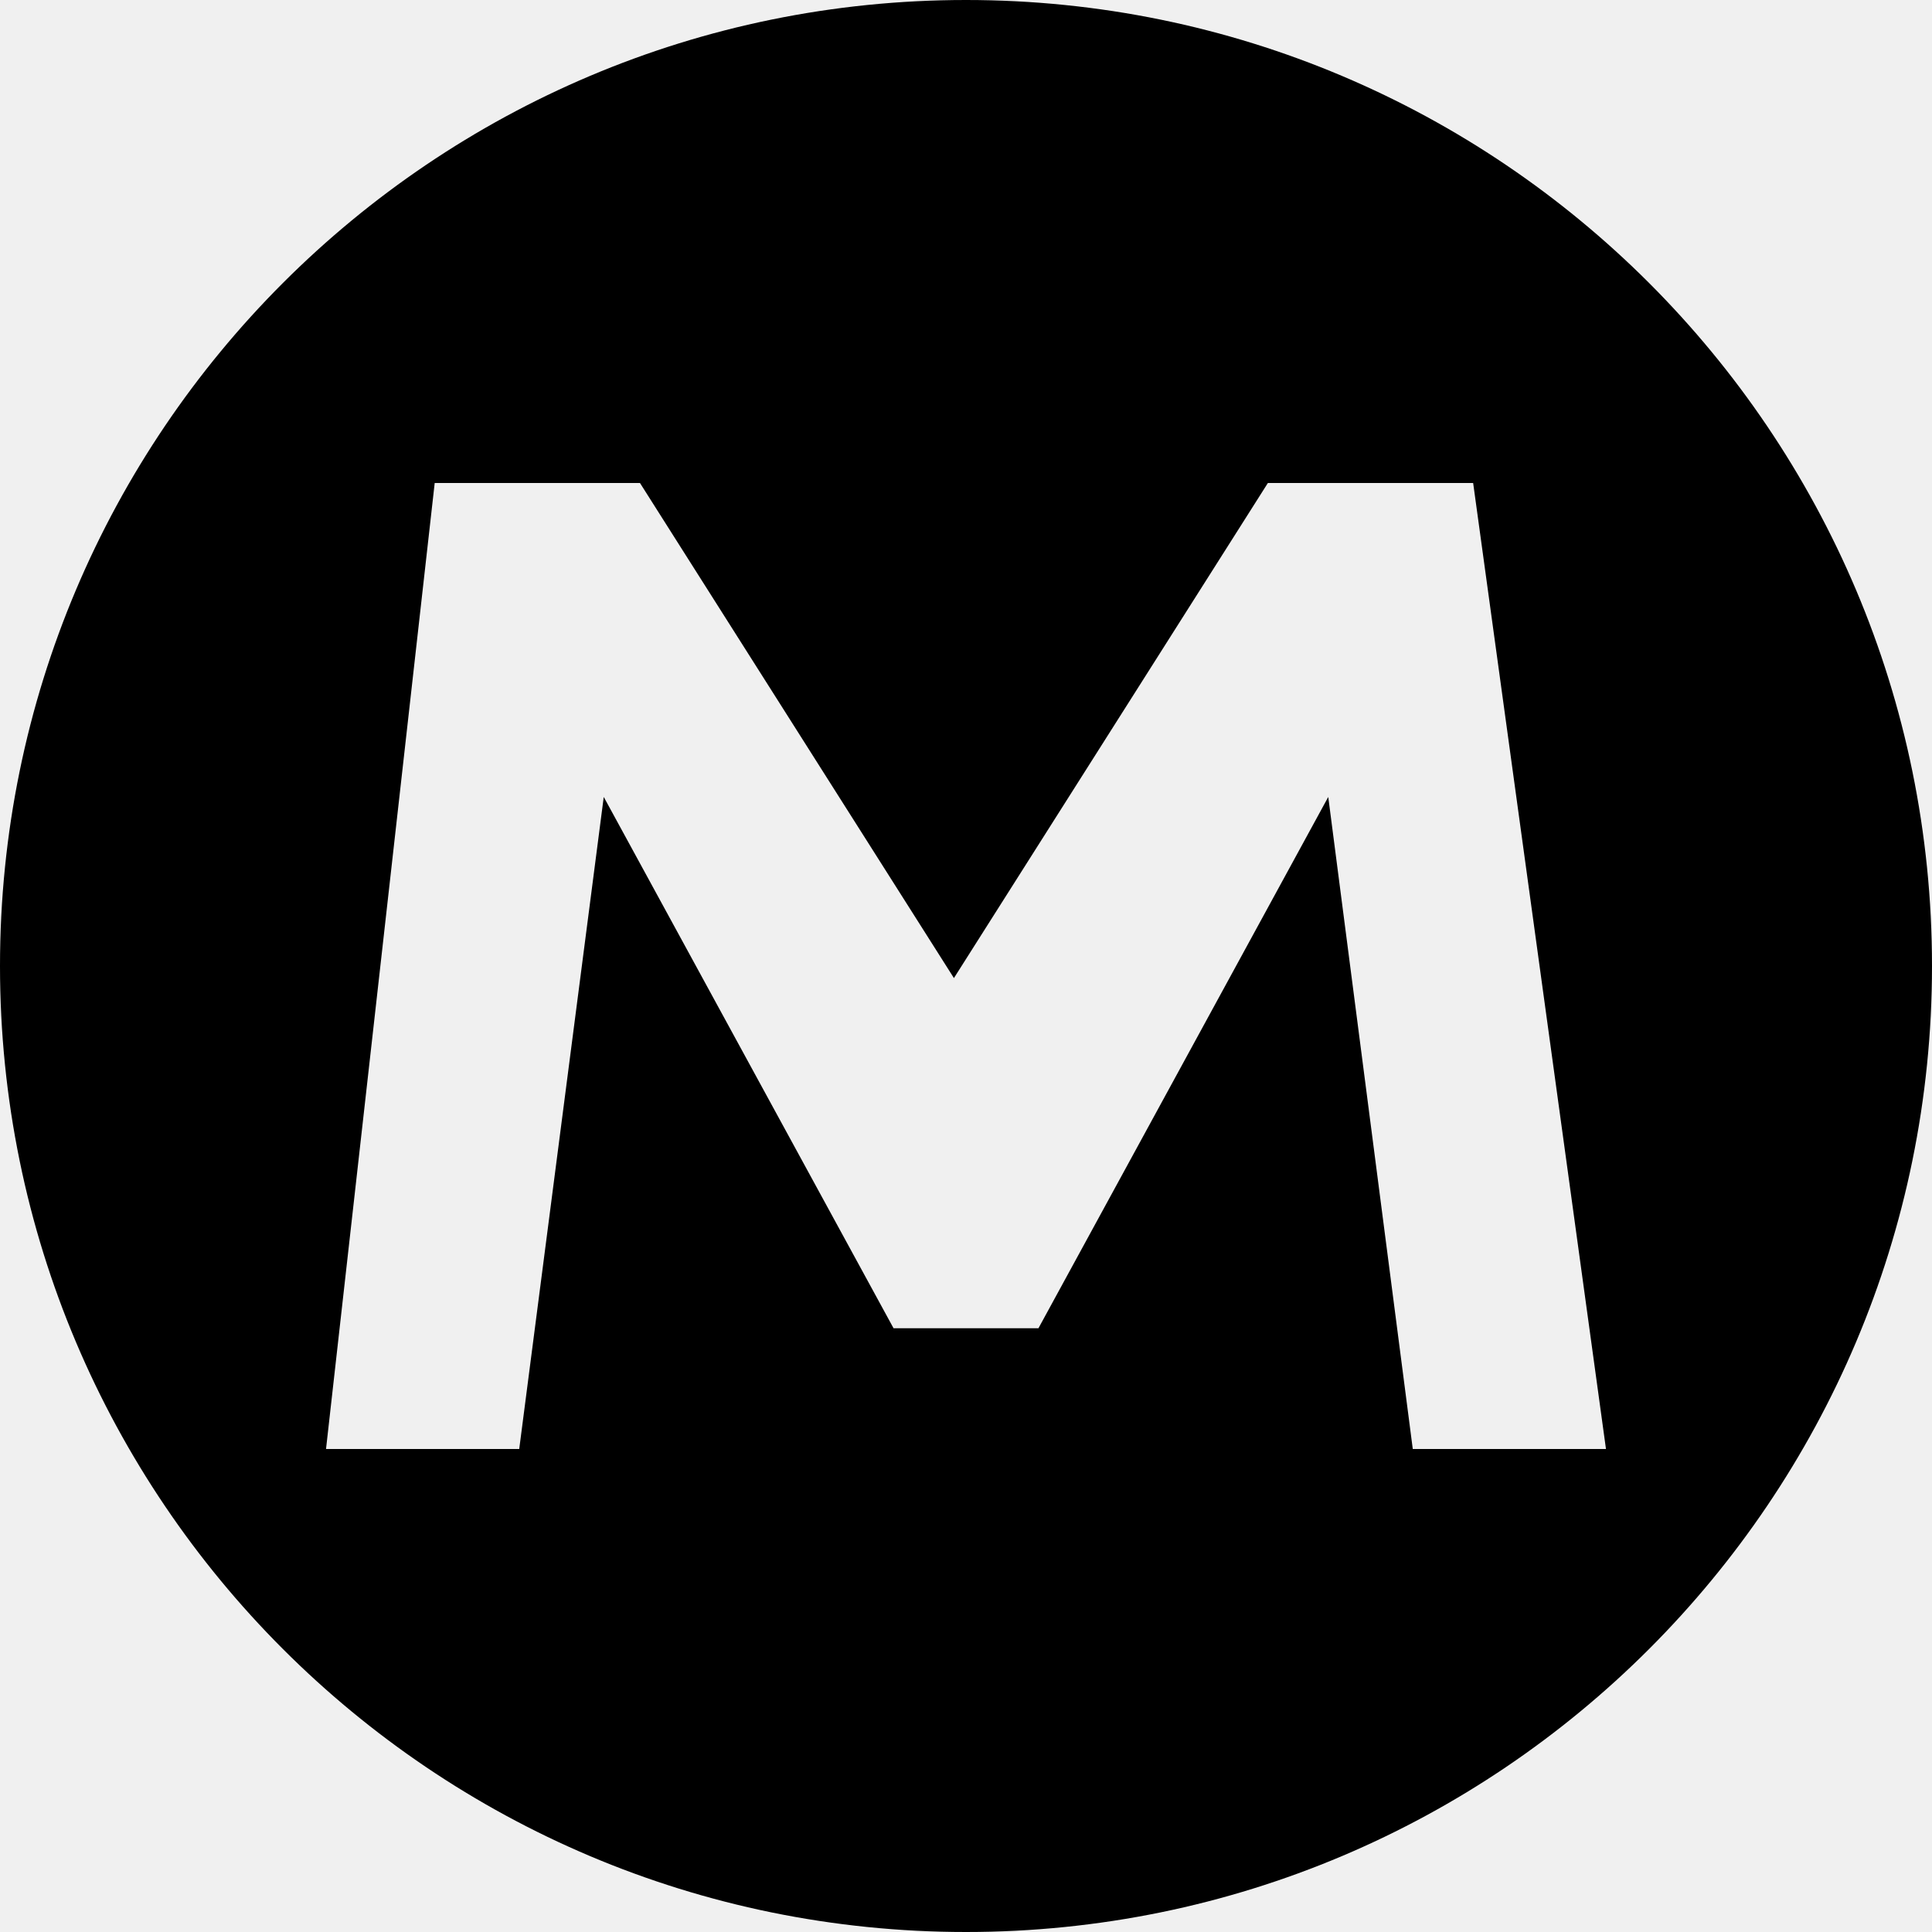
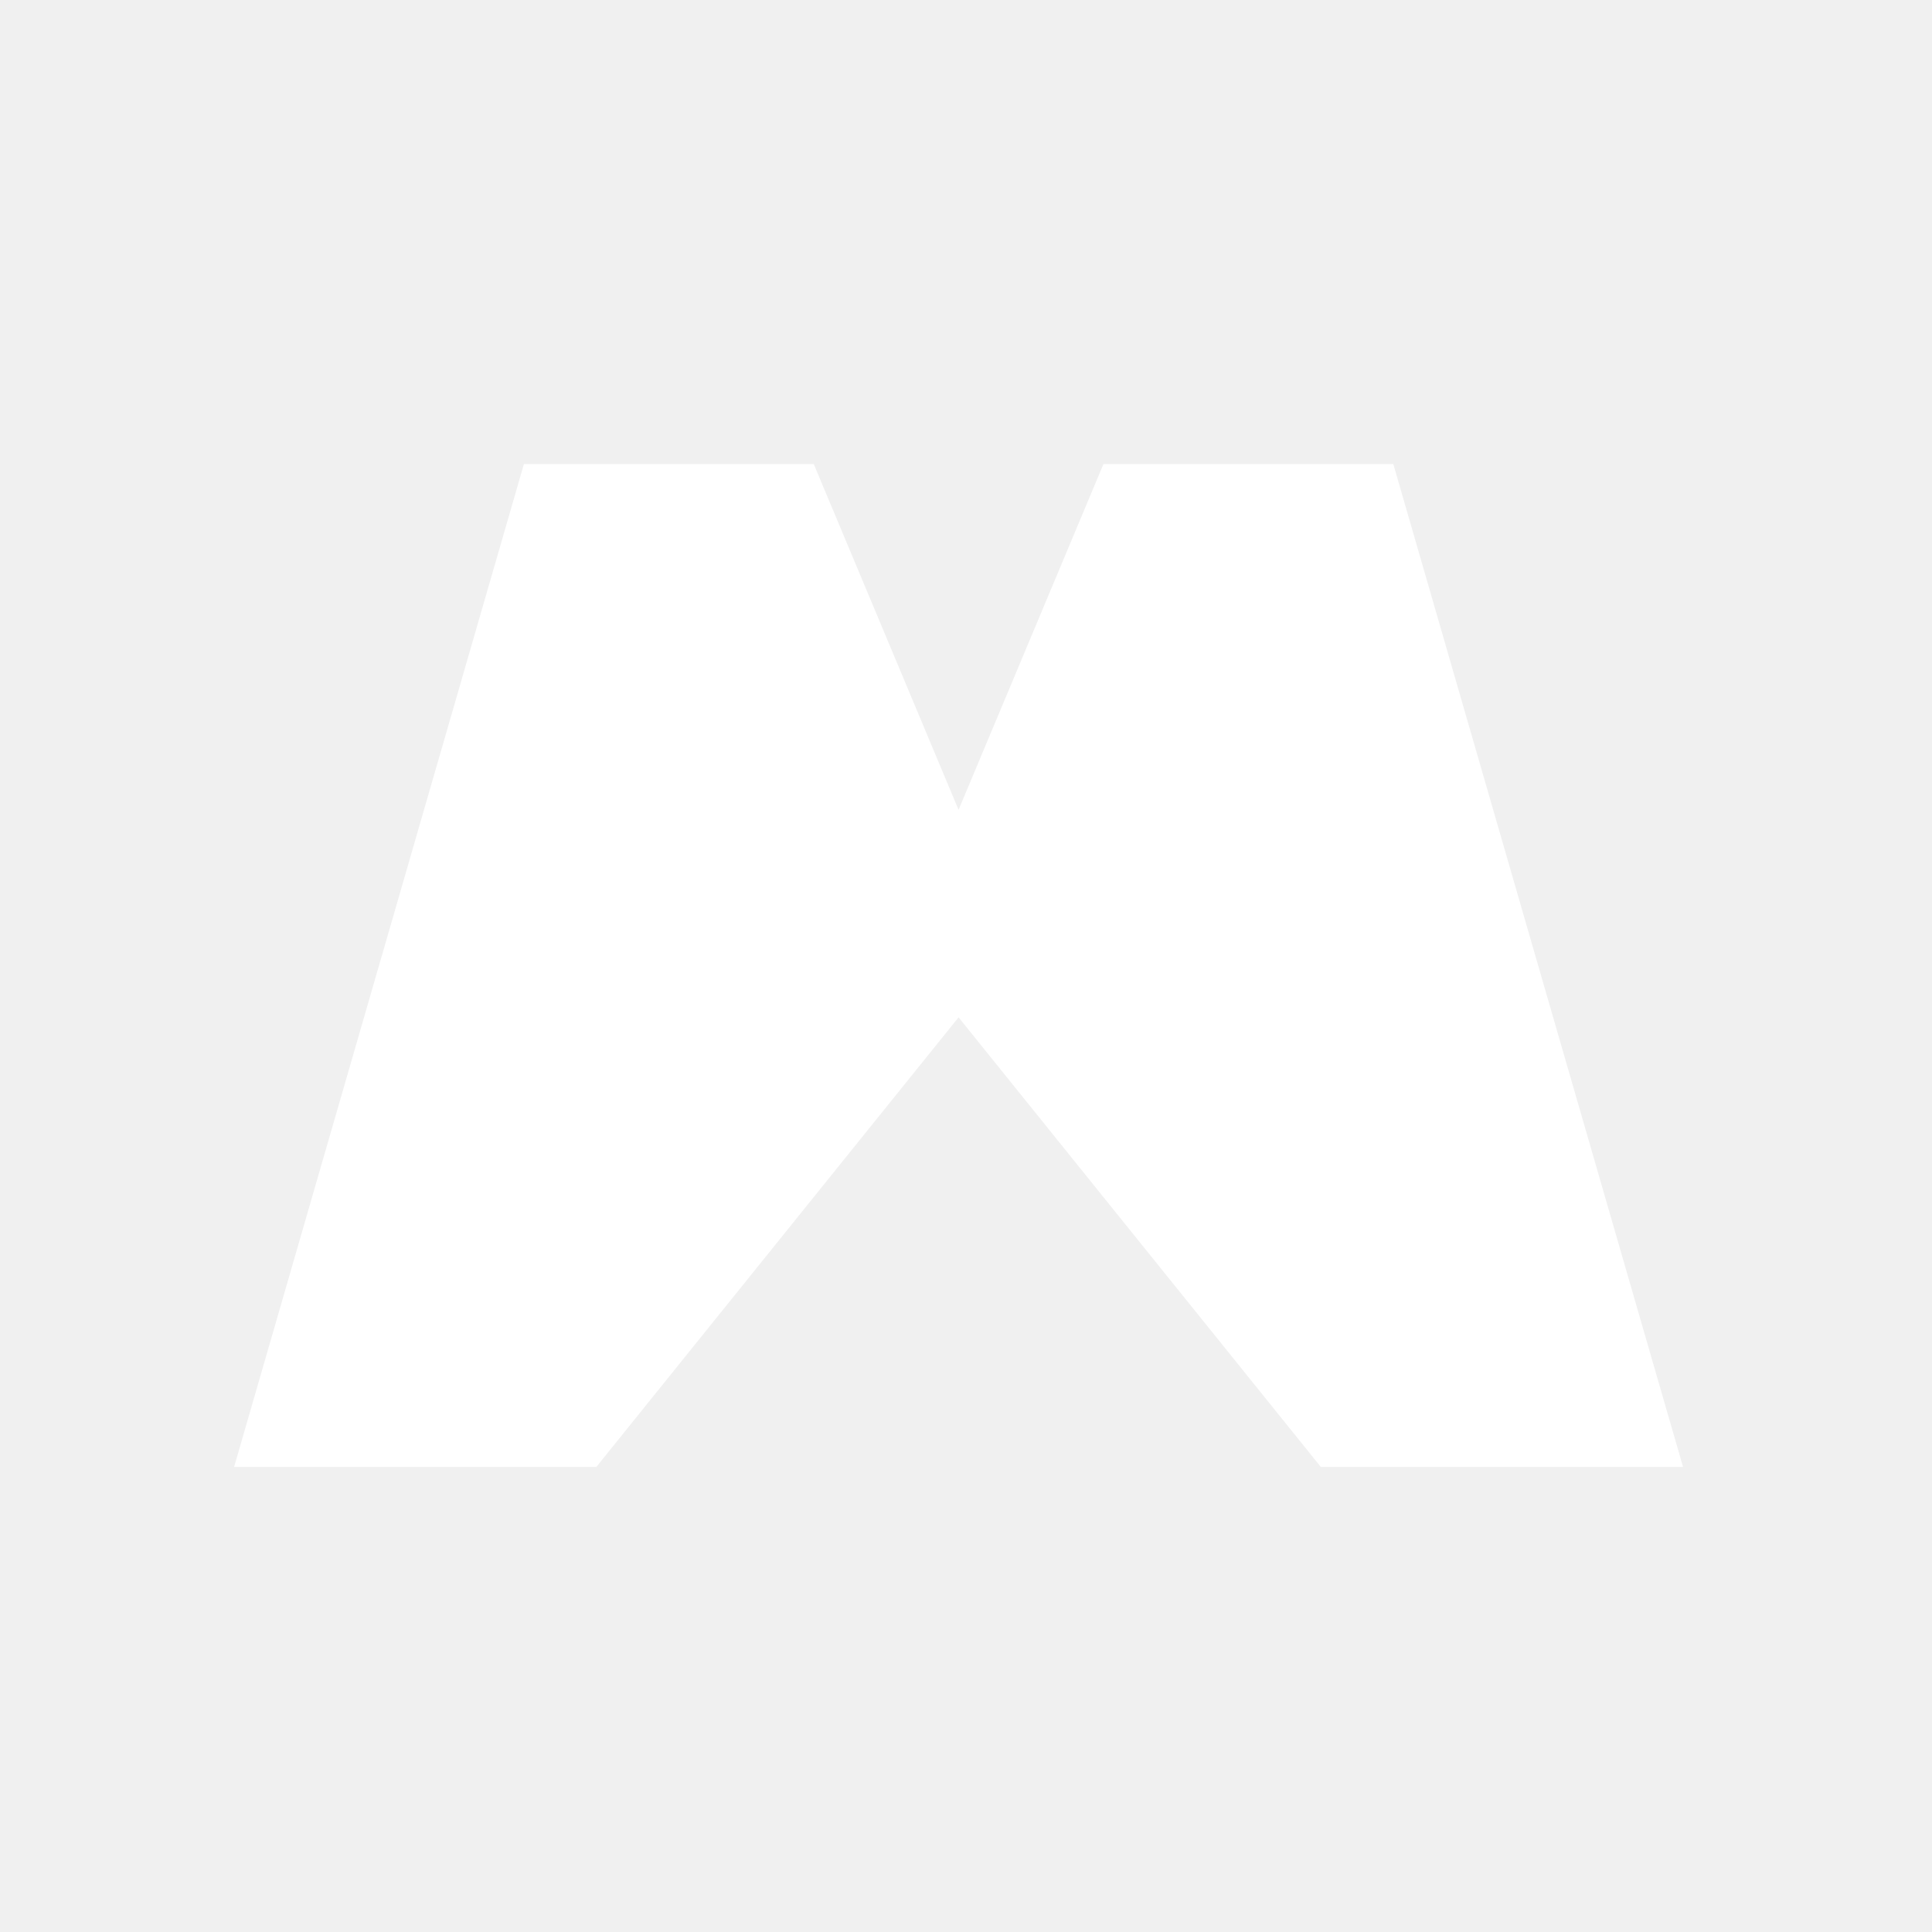
- <svg xmlns="http://www.w3.org/2000/svg" role="img" viewBox="0 0 24 24">
-   <path fill="#000000" d="M12 0C5.373 0 0 5.373 0 12s5.373 12 12 12 12-5.373 12-12S18.627 0 12 0Zm-6.6 6h2.55l3.9 6.15L15.75 6h2.55l1.65 12h-2.4l-1.05-8.1L12.9 16.5h-1.8L7.5 9.9 6.45 18H4.05Z" />
+ <svg xmlns="http://www.w3.org/2000/svg" width="128" height="128" viewBox="0 0 128 128" fill="none">
+   <path d="M73.108 30.743L63.508 53.654L53.912 30.743H34.711L15.51 97.188C15.252 97.188 39.509 97.188 39.509 97.188L63.508 67.401L87.507 97.188C87.507 97.188 111.763 97.188 111.506 97.188L92.309 30.743H73.108Z" fill="white" />
</svg>
